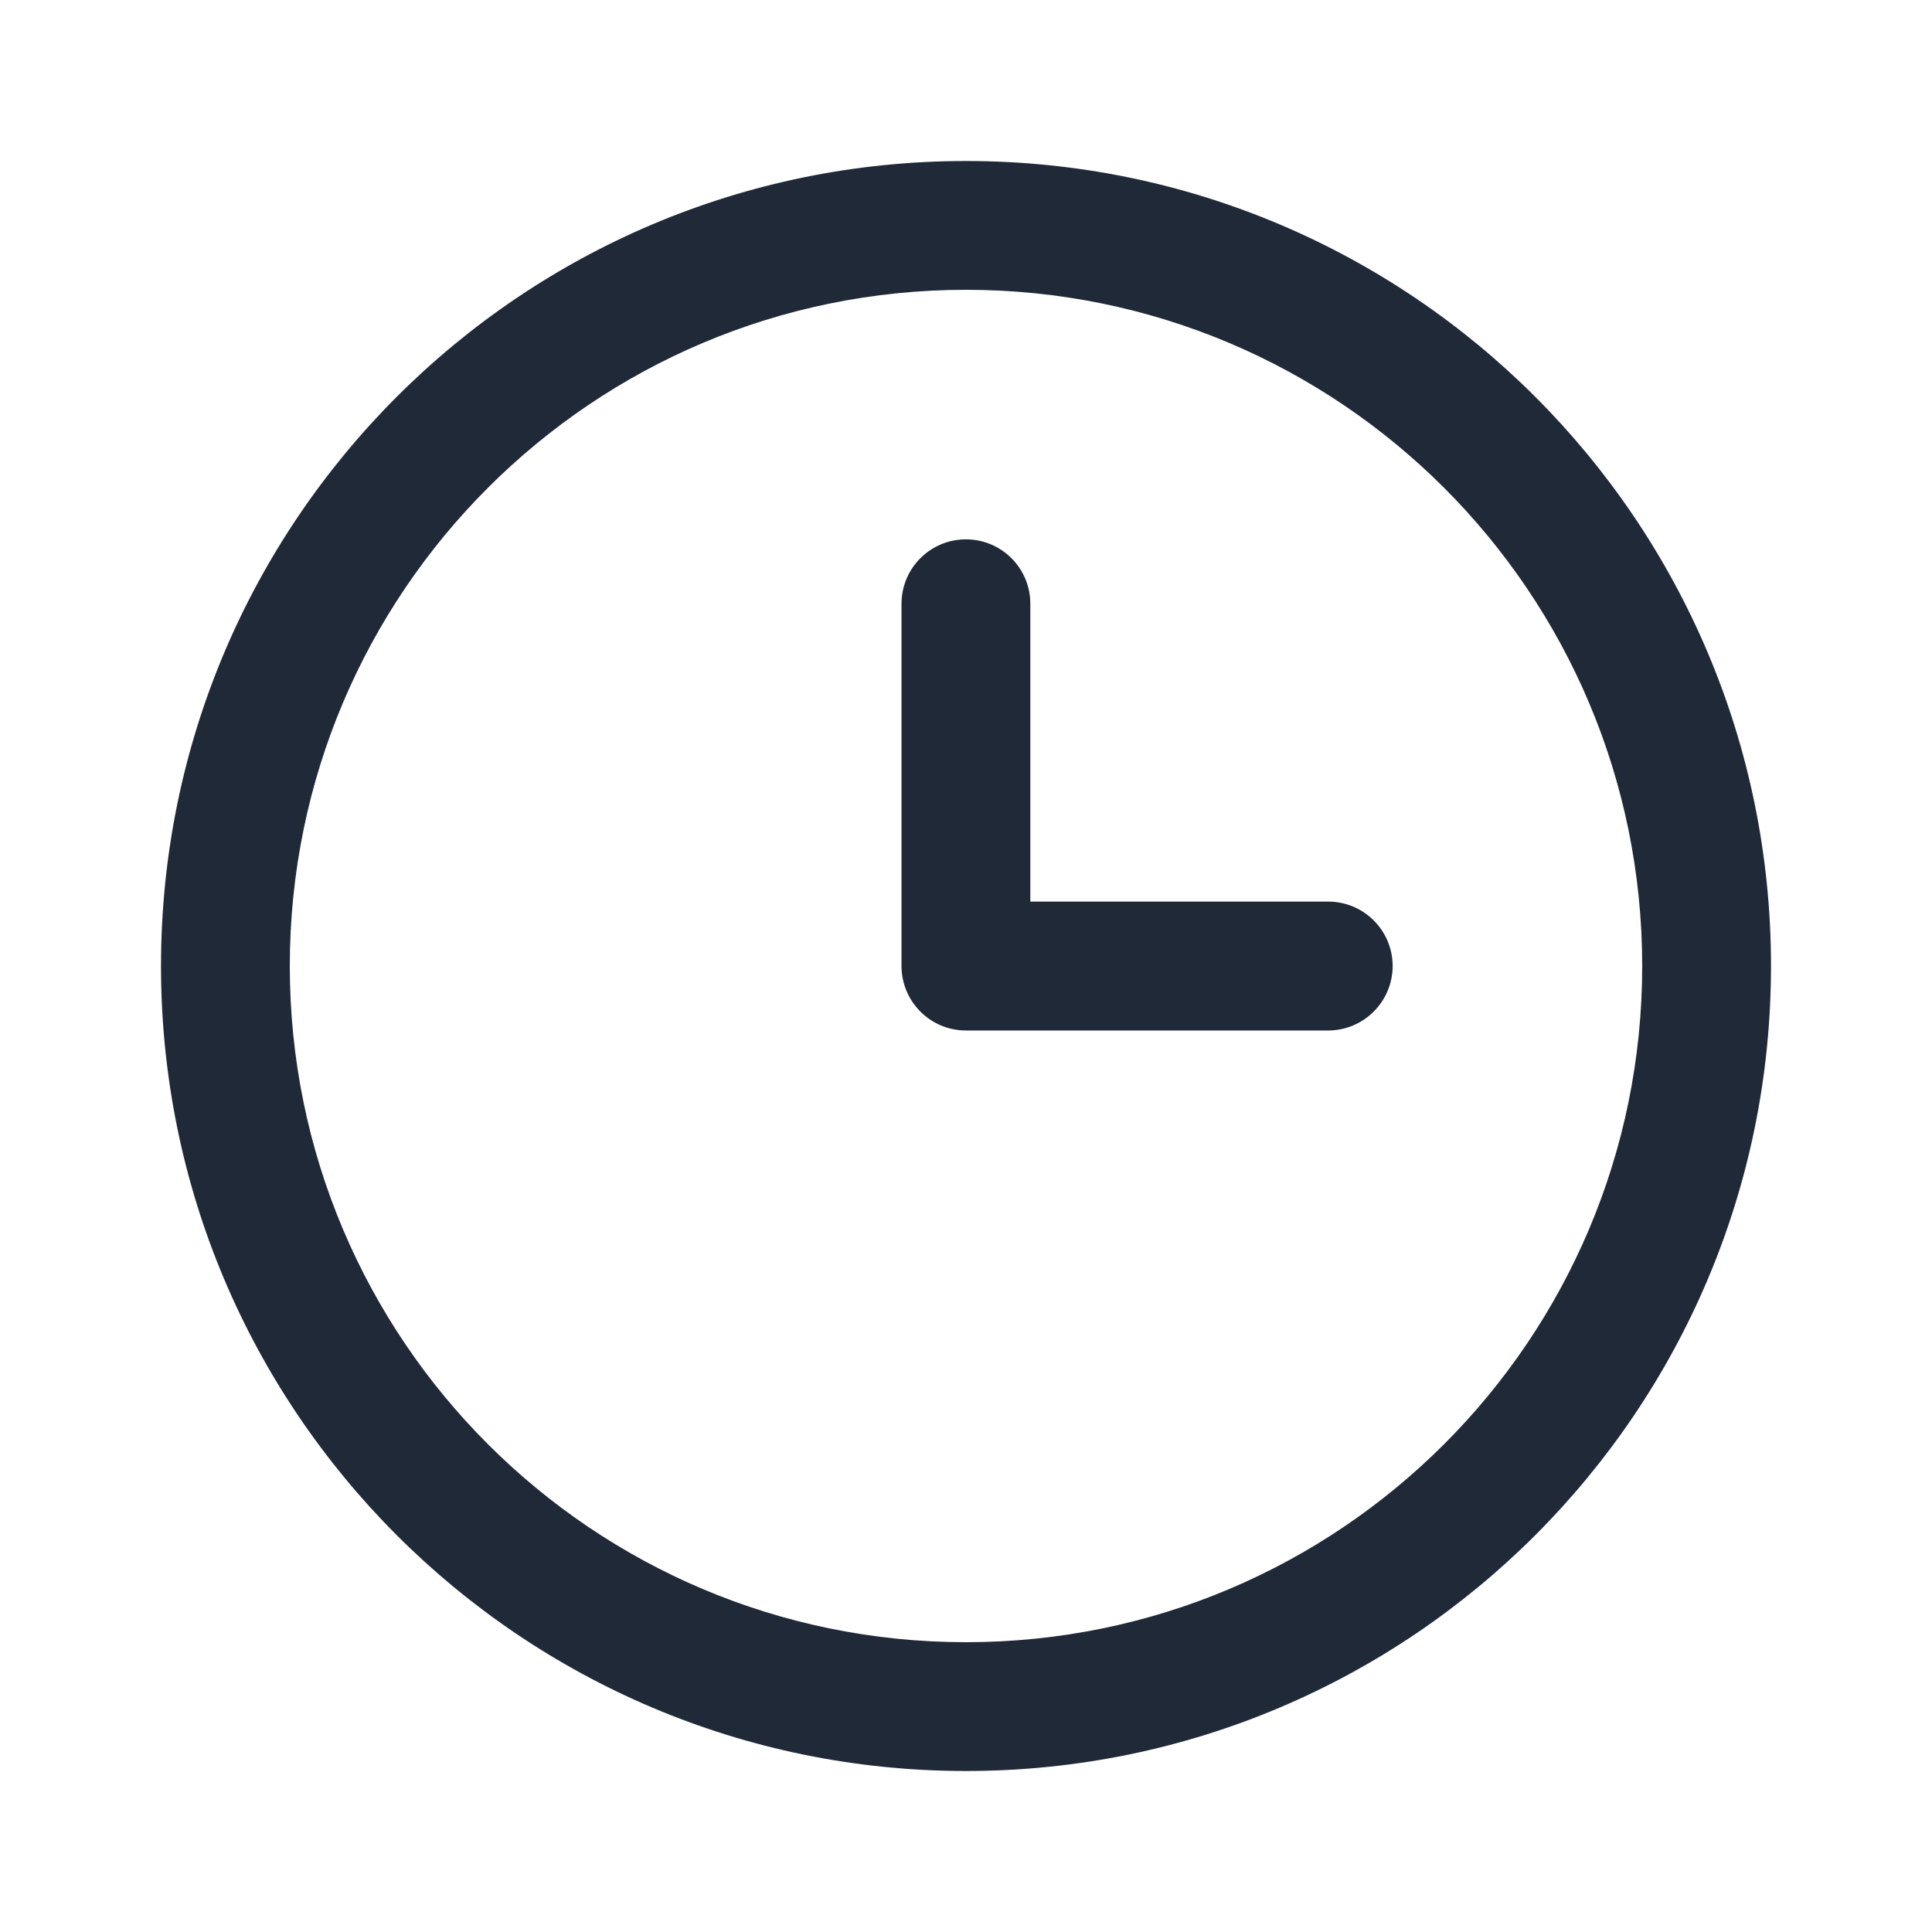
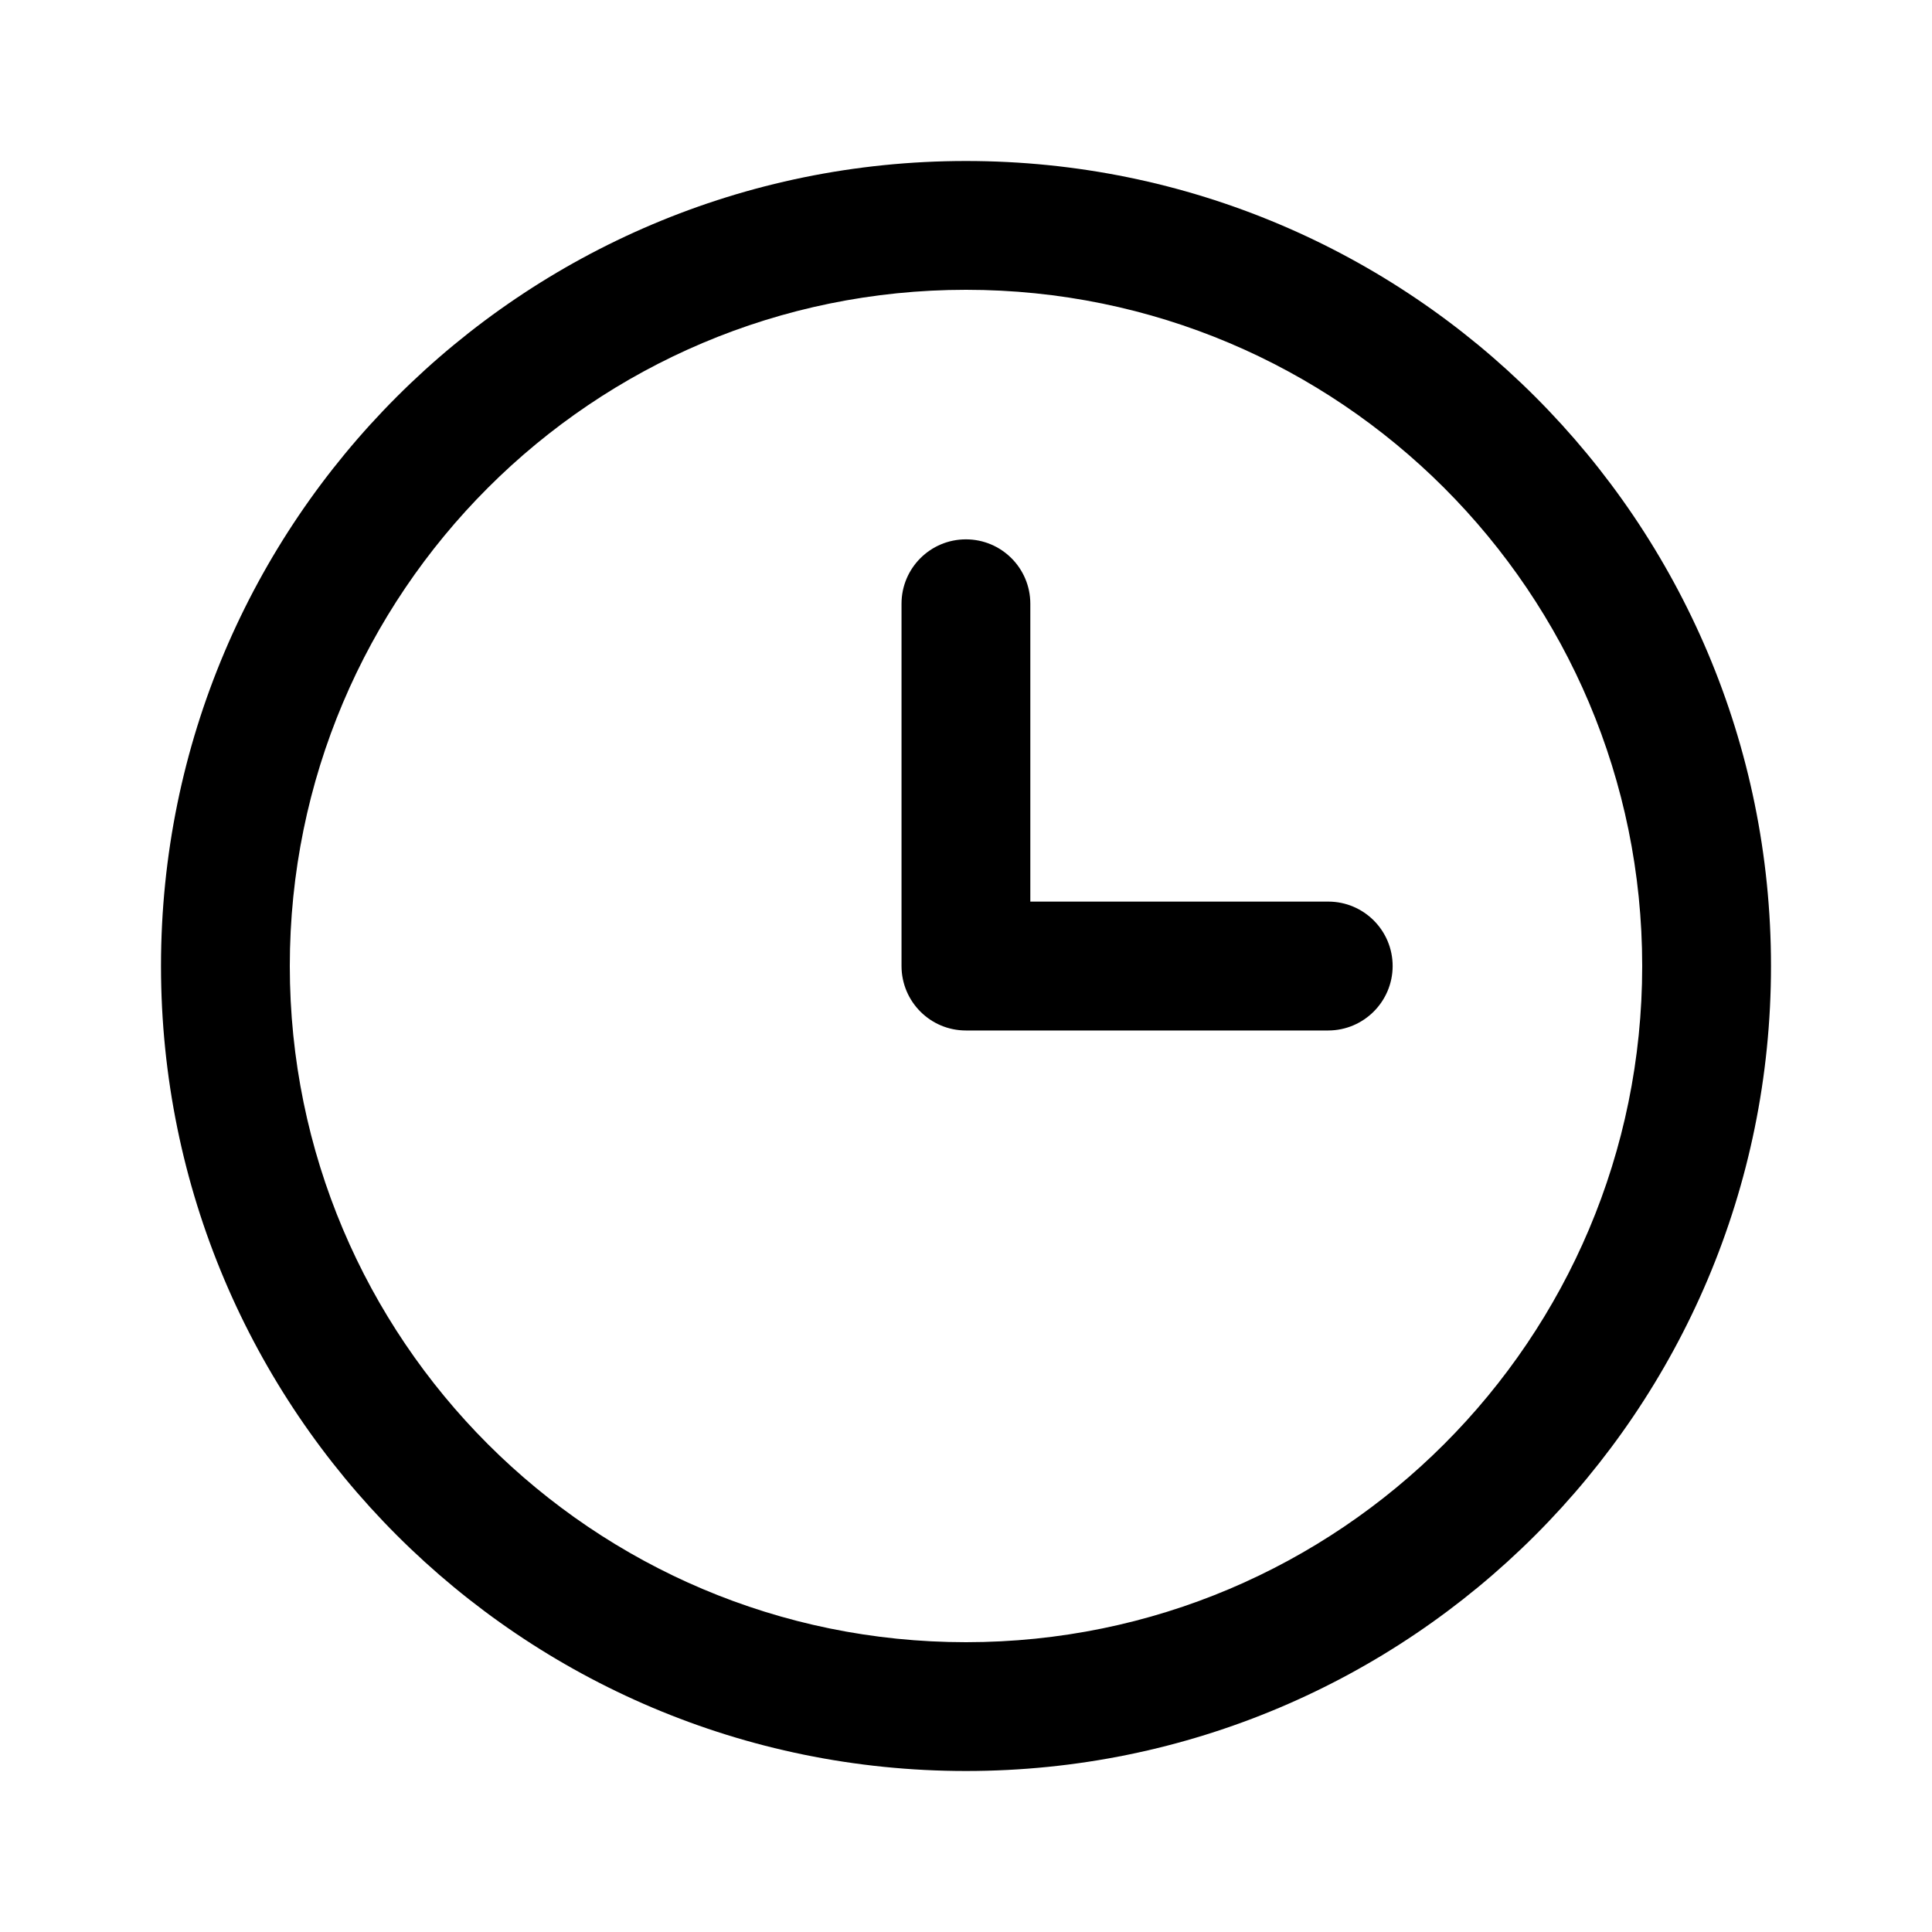
<svg xmlns="http://www.w3.org/2000/svg" width="24" height="24" viewBox="0 0 24 24" fill="none">
-   <path d="M12 2C17.523 2 22 6.477 22 12C22 17.523 17.523 22 12 22C6.477 22 2 17.523 2 12C2 6.477 6.477 2 12 2ZM12 3.6C7.361 3.6 3.6 7.361 3.6 12C3.6 16.639 7.361 20.4 12 20.4C16.639 20.4 20.4 16.639 20.4 12C20.4 7.361 16.639 3.6 12 3.6ZM11.999 6.7C12.441 6.7 12.799 7.058 12.799 7.5V11.2H16.5C16.942 11.2 17.3 11.559 17.3 12.001C17.299 12.442 16.941 12.8 16.5 12.801H11.999C11.557 12.801 11.2 12.443 11.199 12.001V7.5C11.199 7.058 11.557 6.7 11.999 6.7Z" fill="#1F2937" />
+   <path d="M12 2C17.523 2 22 6.477 22 12C22 17.523 17.523 22 12 22C6.477 22 2 17.523 2 12C2 6.477 6.477 2 12 2ZM12 3.6C7.361 3.6 3.6 7.361 3.6 12C3.6 16.639 7.361 20.4 12 20.4C16.639 20.4 20.4 16.639 20.4 12C20.4 7.361 16.639 3.6 12 3.6ZM11.999 6.7C12.441 6.7 12.799 7.058 12.799 7.5V11.2H16.5C16.942 11.2 17.3 11.559 17.3 12.001C17.299 12.442 16.941 12.8 16.5 12.801H11.999C11.557 12.801 11.2 12.443 11.199 12.001V7.5C11.199 7.058 11.557 6.7 11.999 6.7Z" fill="currentColor" />
</svg>
